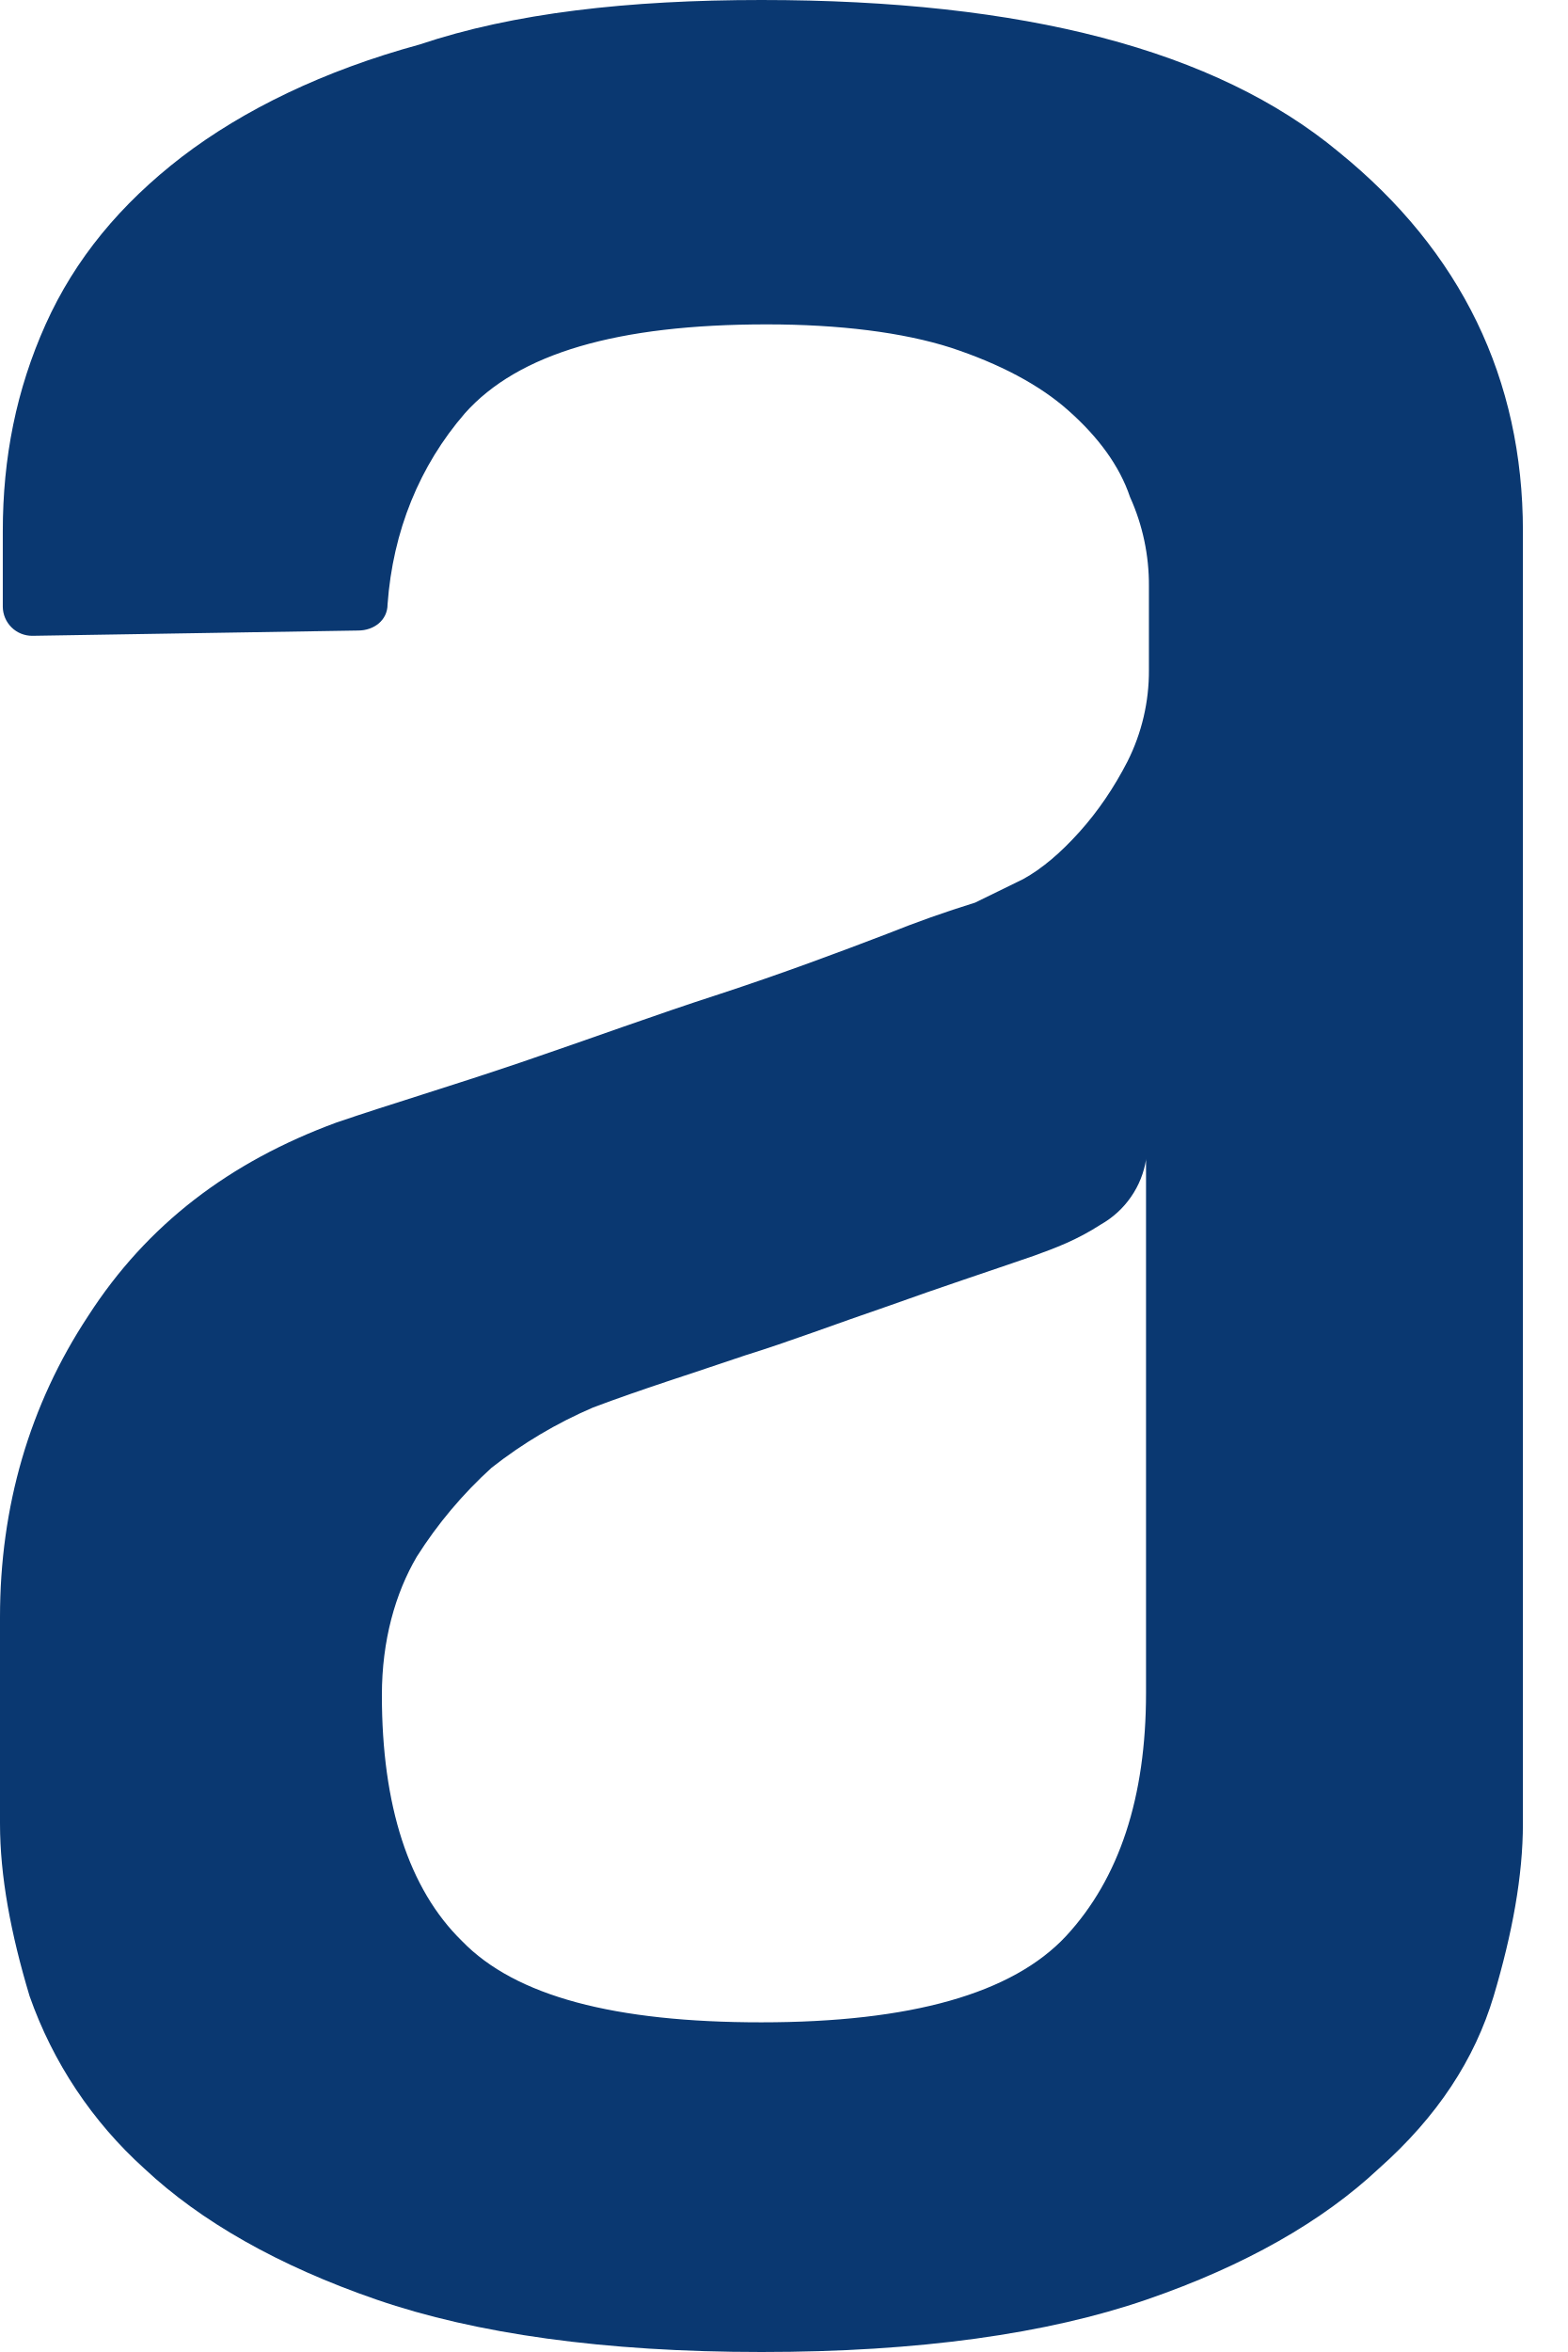
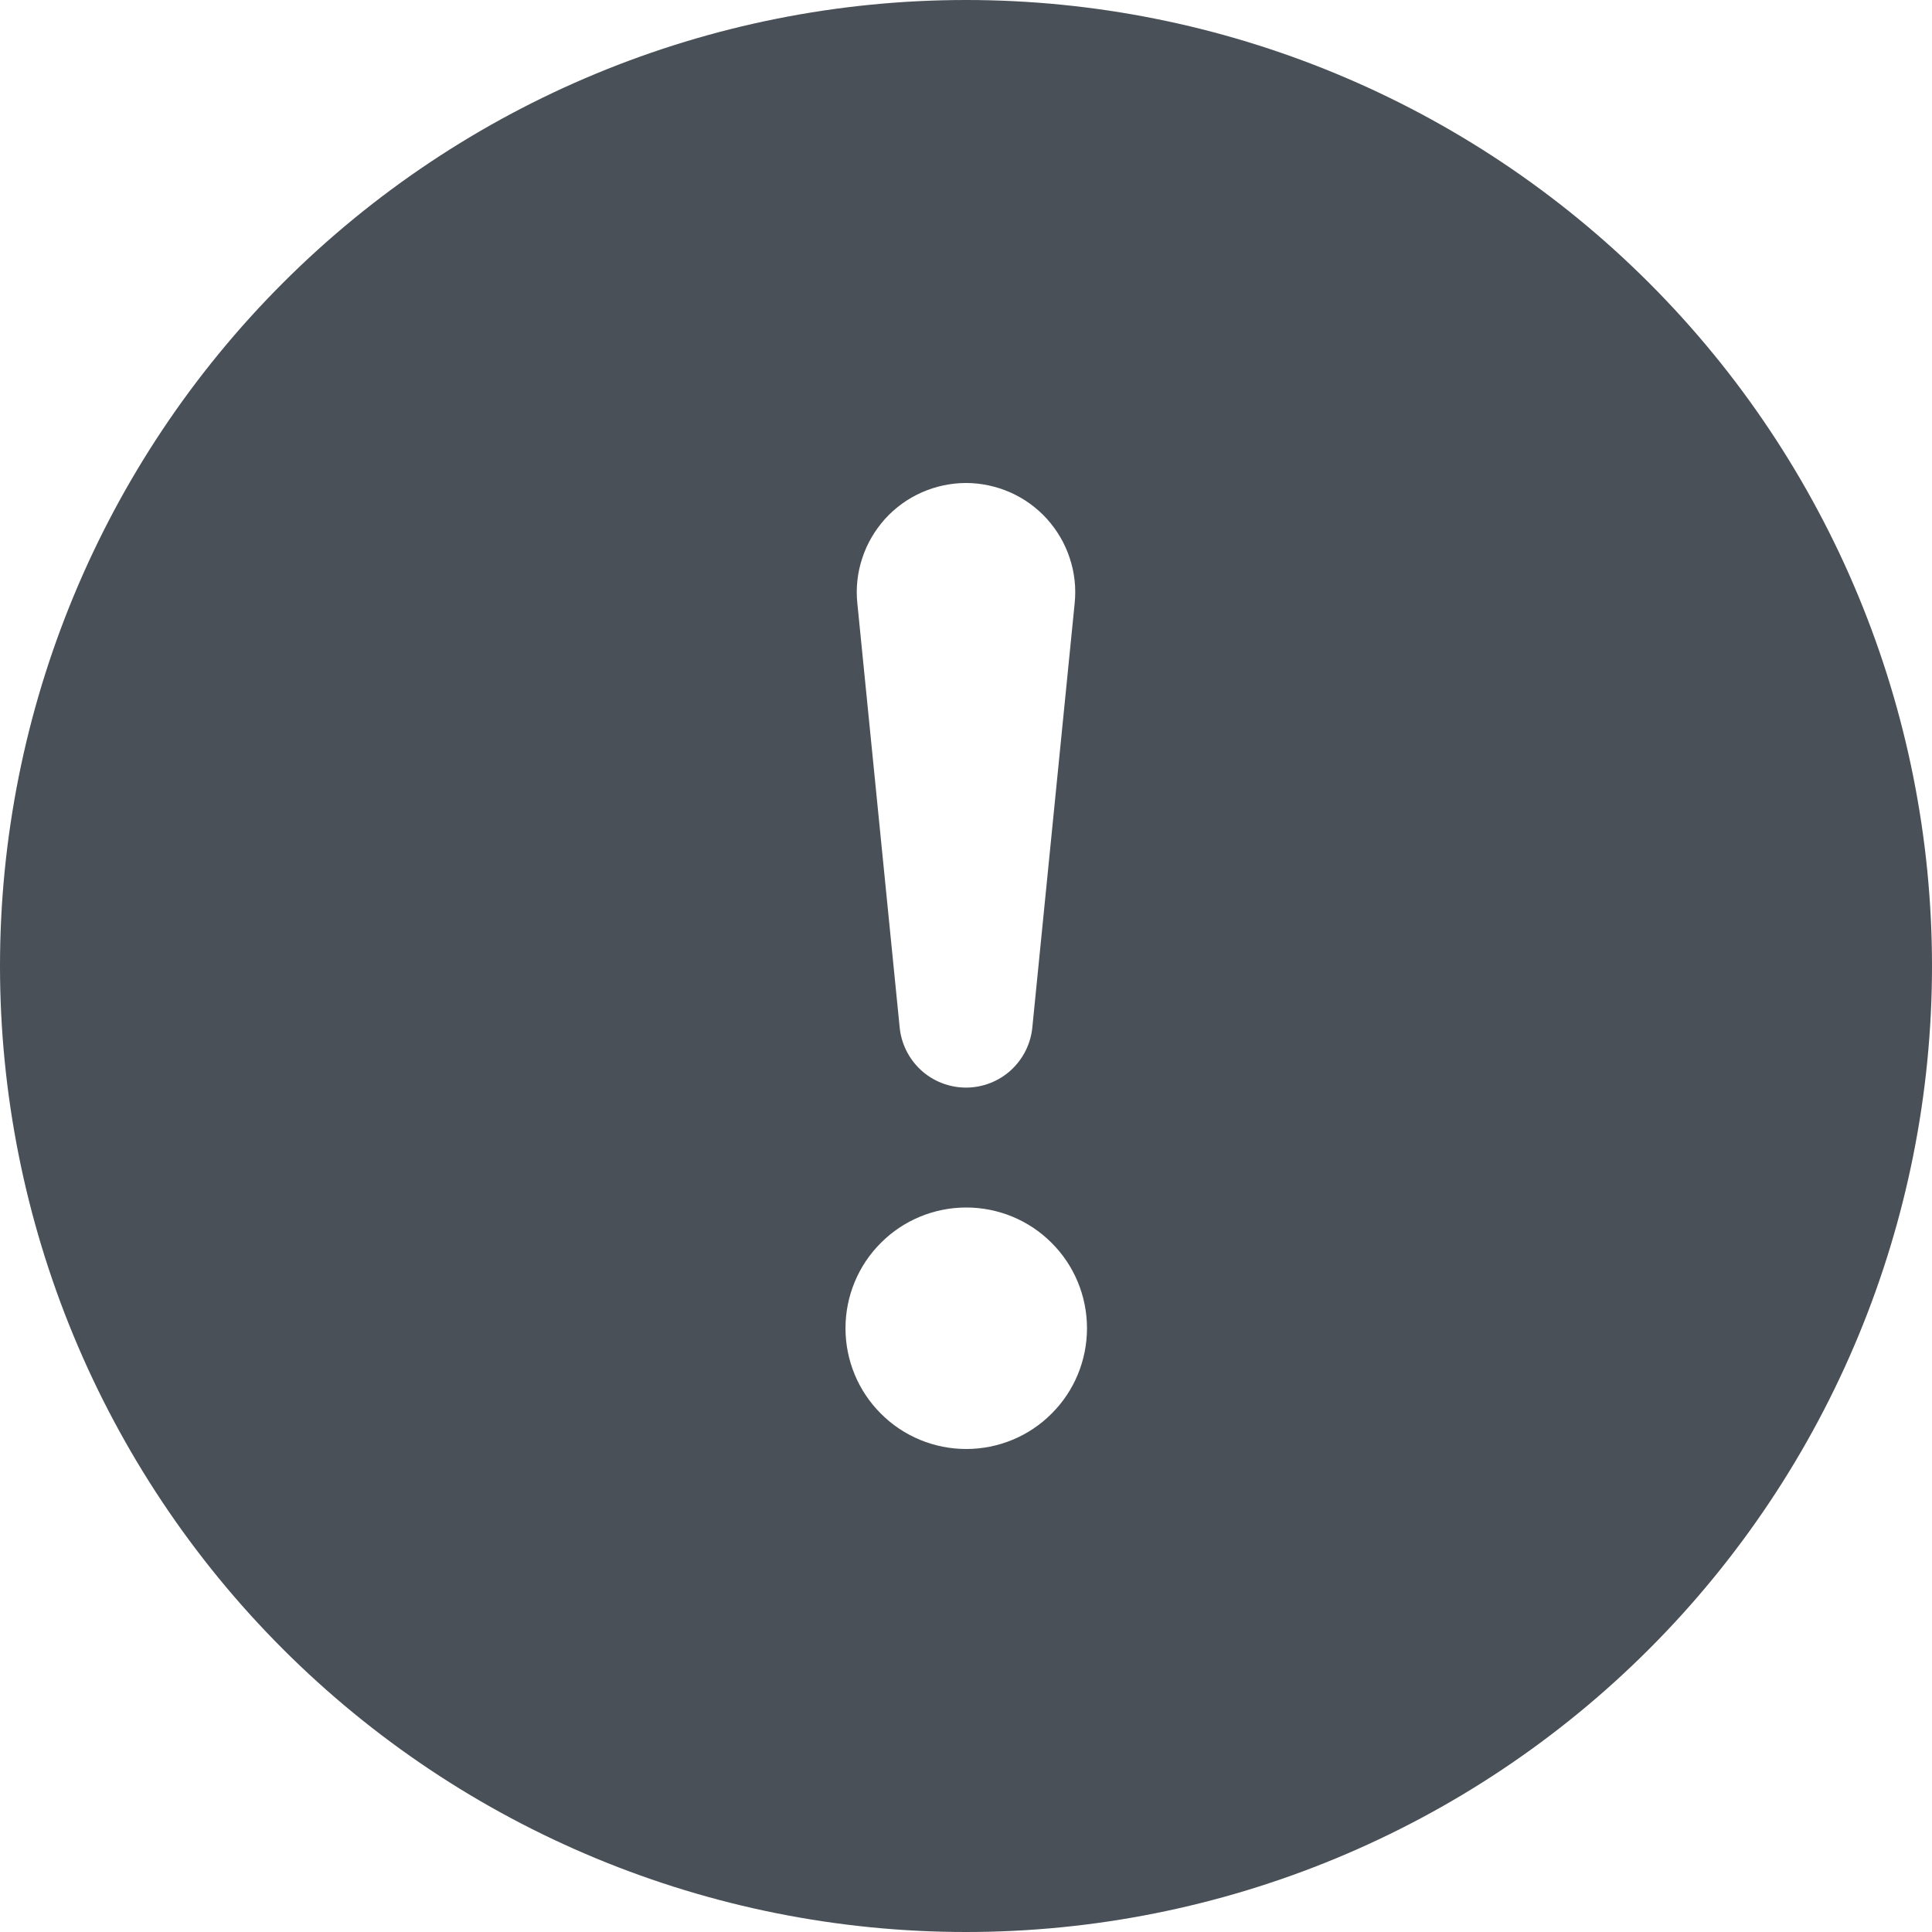
- <svg xmlns="http://www.w3.org/2000/svg" width="32" height="48" viewBox="0 0 32 48" fill="none">
-   <path fill-rule="evenodd" clip-rule="evenodd" d="M23.396 23.653C23.352 23.931 23.247 24.196 23.086 24.427C22.926 24.659 22.715 24.851 22.47 24.99C21.977 25.309 21.545 25.468 21.108 25.627C20.177 25.949 19.197 26.27 18.161 26.643C17.069 27.016 16.089 27.389 15.215 27.659C14.125 28.031 13.089 28.353 12.104 28.725C11.363 29.043 10.667 29.456 10.034 29.954C9.446 30.488 8.932 31.098 8.507 31.77C8.07 32.515 7.795 33.477 7.795 34.597C7.795 36.842 8.34 38.549 9.433 39.616C10.523 40.74 12.544 41.272 15.539 41.272C18.593 41.272 20.666 40.686 21.761 39.511C22.848 38.336 23.393 36.683 23.393 34.549V23.653H23.396ZM15.541 0C20.889 0 24.815 1.016 27.322 3.098C29.831 5.129 31.086 7.741 31.086 10.837V37.215C31.086 38.282 30.87 39.457 30.489 40.737C30.104 42.023 29.343 43.195 28.142 44.259C26.998 45.331 25.417 46.239 23.398 46.933C21.38 47.627 18.763 48 15.544 48C12.33 48 9.708 47.627 7.692 46.933C5.677 46.239 4.093 45.331 2.949 44.259C1.885 43.3 1.078 42.089 0.604 40.737C0.219 39.459 0 38.284 0 37.217V33.001C0 30.756 0.599 28.674 1.8 26.856C3 24.99 4.689 23.709 6.872 22.907C7.962 22.535 9.217 22.162 10.633 21.681C12.053 21.198 13.359 20.717 14.67 20.293C15.981 19.863 17.125 19.434 18.105 19.059C18.696 18.822 19.296 18.609 19.904 18.421L20.887 17.94C21.272 17.727 21.65 17.405 22.033 16.979C22.414 16.555 22.74 16.074 23.015 15.539C23.306 14.96 23.456 14.32 23.452 13.672V11.963C23.456 11.336 23.325 10.716 23.067 10.145C22.851 9.502 22.414 8.916 21.815 8.384C21.216 7.849 20.395 7.422 19.416 7.098C18.434 6.782 17.128 6.62 15.652 6.62C12.598 6.62 10.579 7.212 9.489 8.435C8.564 9.505 8.019 10.839 7.911 12.333C7.911 12.654 7.638 12.868 7.309 12.868L0.658 12.976C0.5 12.976 0.348 12.915 0.236 12.804C0.123 12.693 0.059 12.542 0.057 12.384V10.842C0.057 9.343 0.332 7.955 0.931 6.62C1.532 5.283 2.46 4.165 3.712 3.201C4.967 2.242 6.605 1.442 8.566 0.908C10.477 0.265 12.821 0 15.547 0H15.541Z" fill="#0A3871" />
+ <svg xmlns="http://www.w3.org/2000/svg" width="16" height="16" viewBox="0 0 16 16" fill="none">
+   <path d="M16 8C16 10.122 15.157 12.157 13.657 13.657C12.157 15.157 10.122 16 8 16C5.878 16 3.843 15.157 2.343 13.657C0.843 12.157 0 10.122 0 8C0 5.878 0.843 3.843 2.343 2.343C3.843 0.843 5.878 0 8 0C10.122 0 12.157 0.843 13.657 2.343C15.157 3.843 16 5.878 16 8ZM8 4C7.874 4 7.749 4.027 7.633 4.078C7.518 4.129 7.414 4.204 7.329 4.298C7.245 4.392 7.18 4.502 7.141 4.622C7.101 4.742 7.087 4.869 7.1 4.995L7.45 8.502C7.462 8.64 7.525 8.768 7.627 8.862C7.728 8.955 7.862 9.007 8 9.007C8.138 9.007 8.272 8.955 8.373 8.862C8.475 8.768 8.538 8.64 8.55 8.502L8.9 4.995C8.913 4.869 8.899 4.742 8.859 4.622C8.82 4.502 8.755 4.392 8.671 4.298C8.586 4.204 8.482 4.129 8.367 4.078C8.251 4.027 8.126 4 8 4ZM8.002 10C7.737 10 7.482 10.105 7.295 10.293C7.107 10.48 7.002 10.735 7.002 11C7.002 11.265 7.107 11.52 7.295 11.707C7.482 11.895 7.737 12 8.002 12C8.267 12 8.522 11.895 8.709 11.707C8.897 11.52 9.002 11.265 9.002 11C9.002 10.735 8.897 10.48 8.709 10.293C8.522 10.105 8.267 10 8.002 10Z" fill="#495057" />
</svg>
